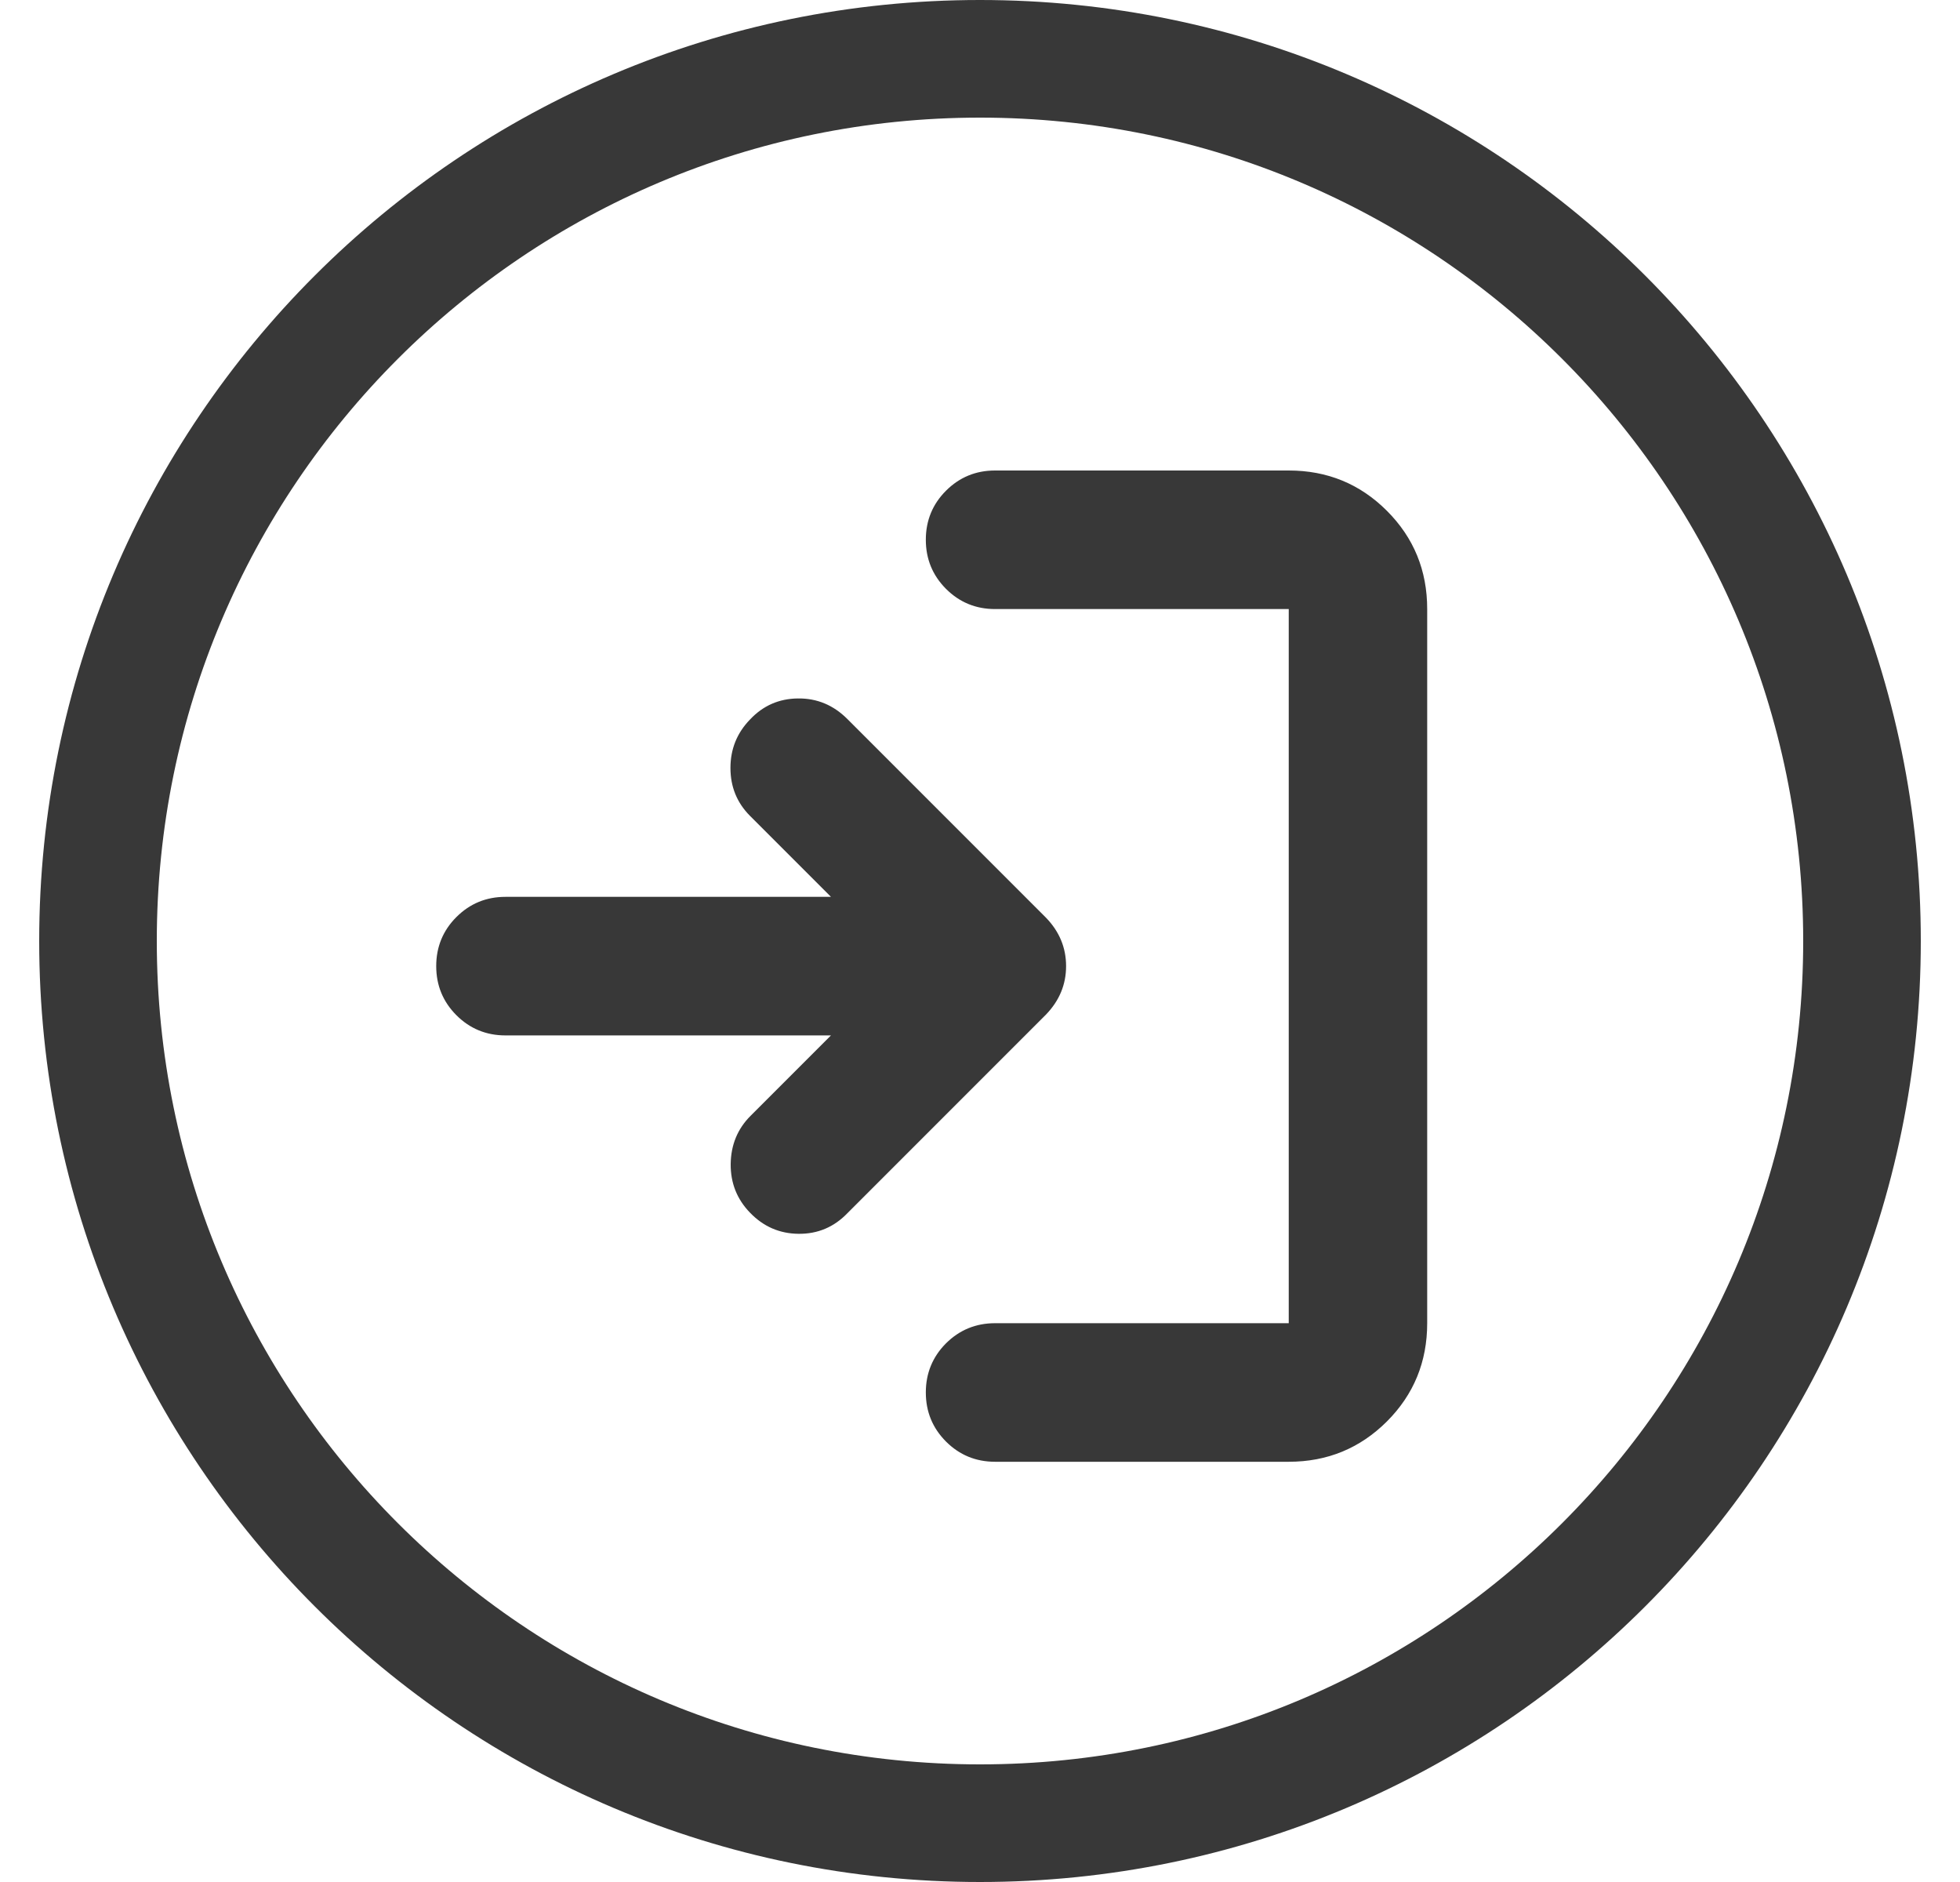
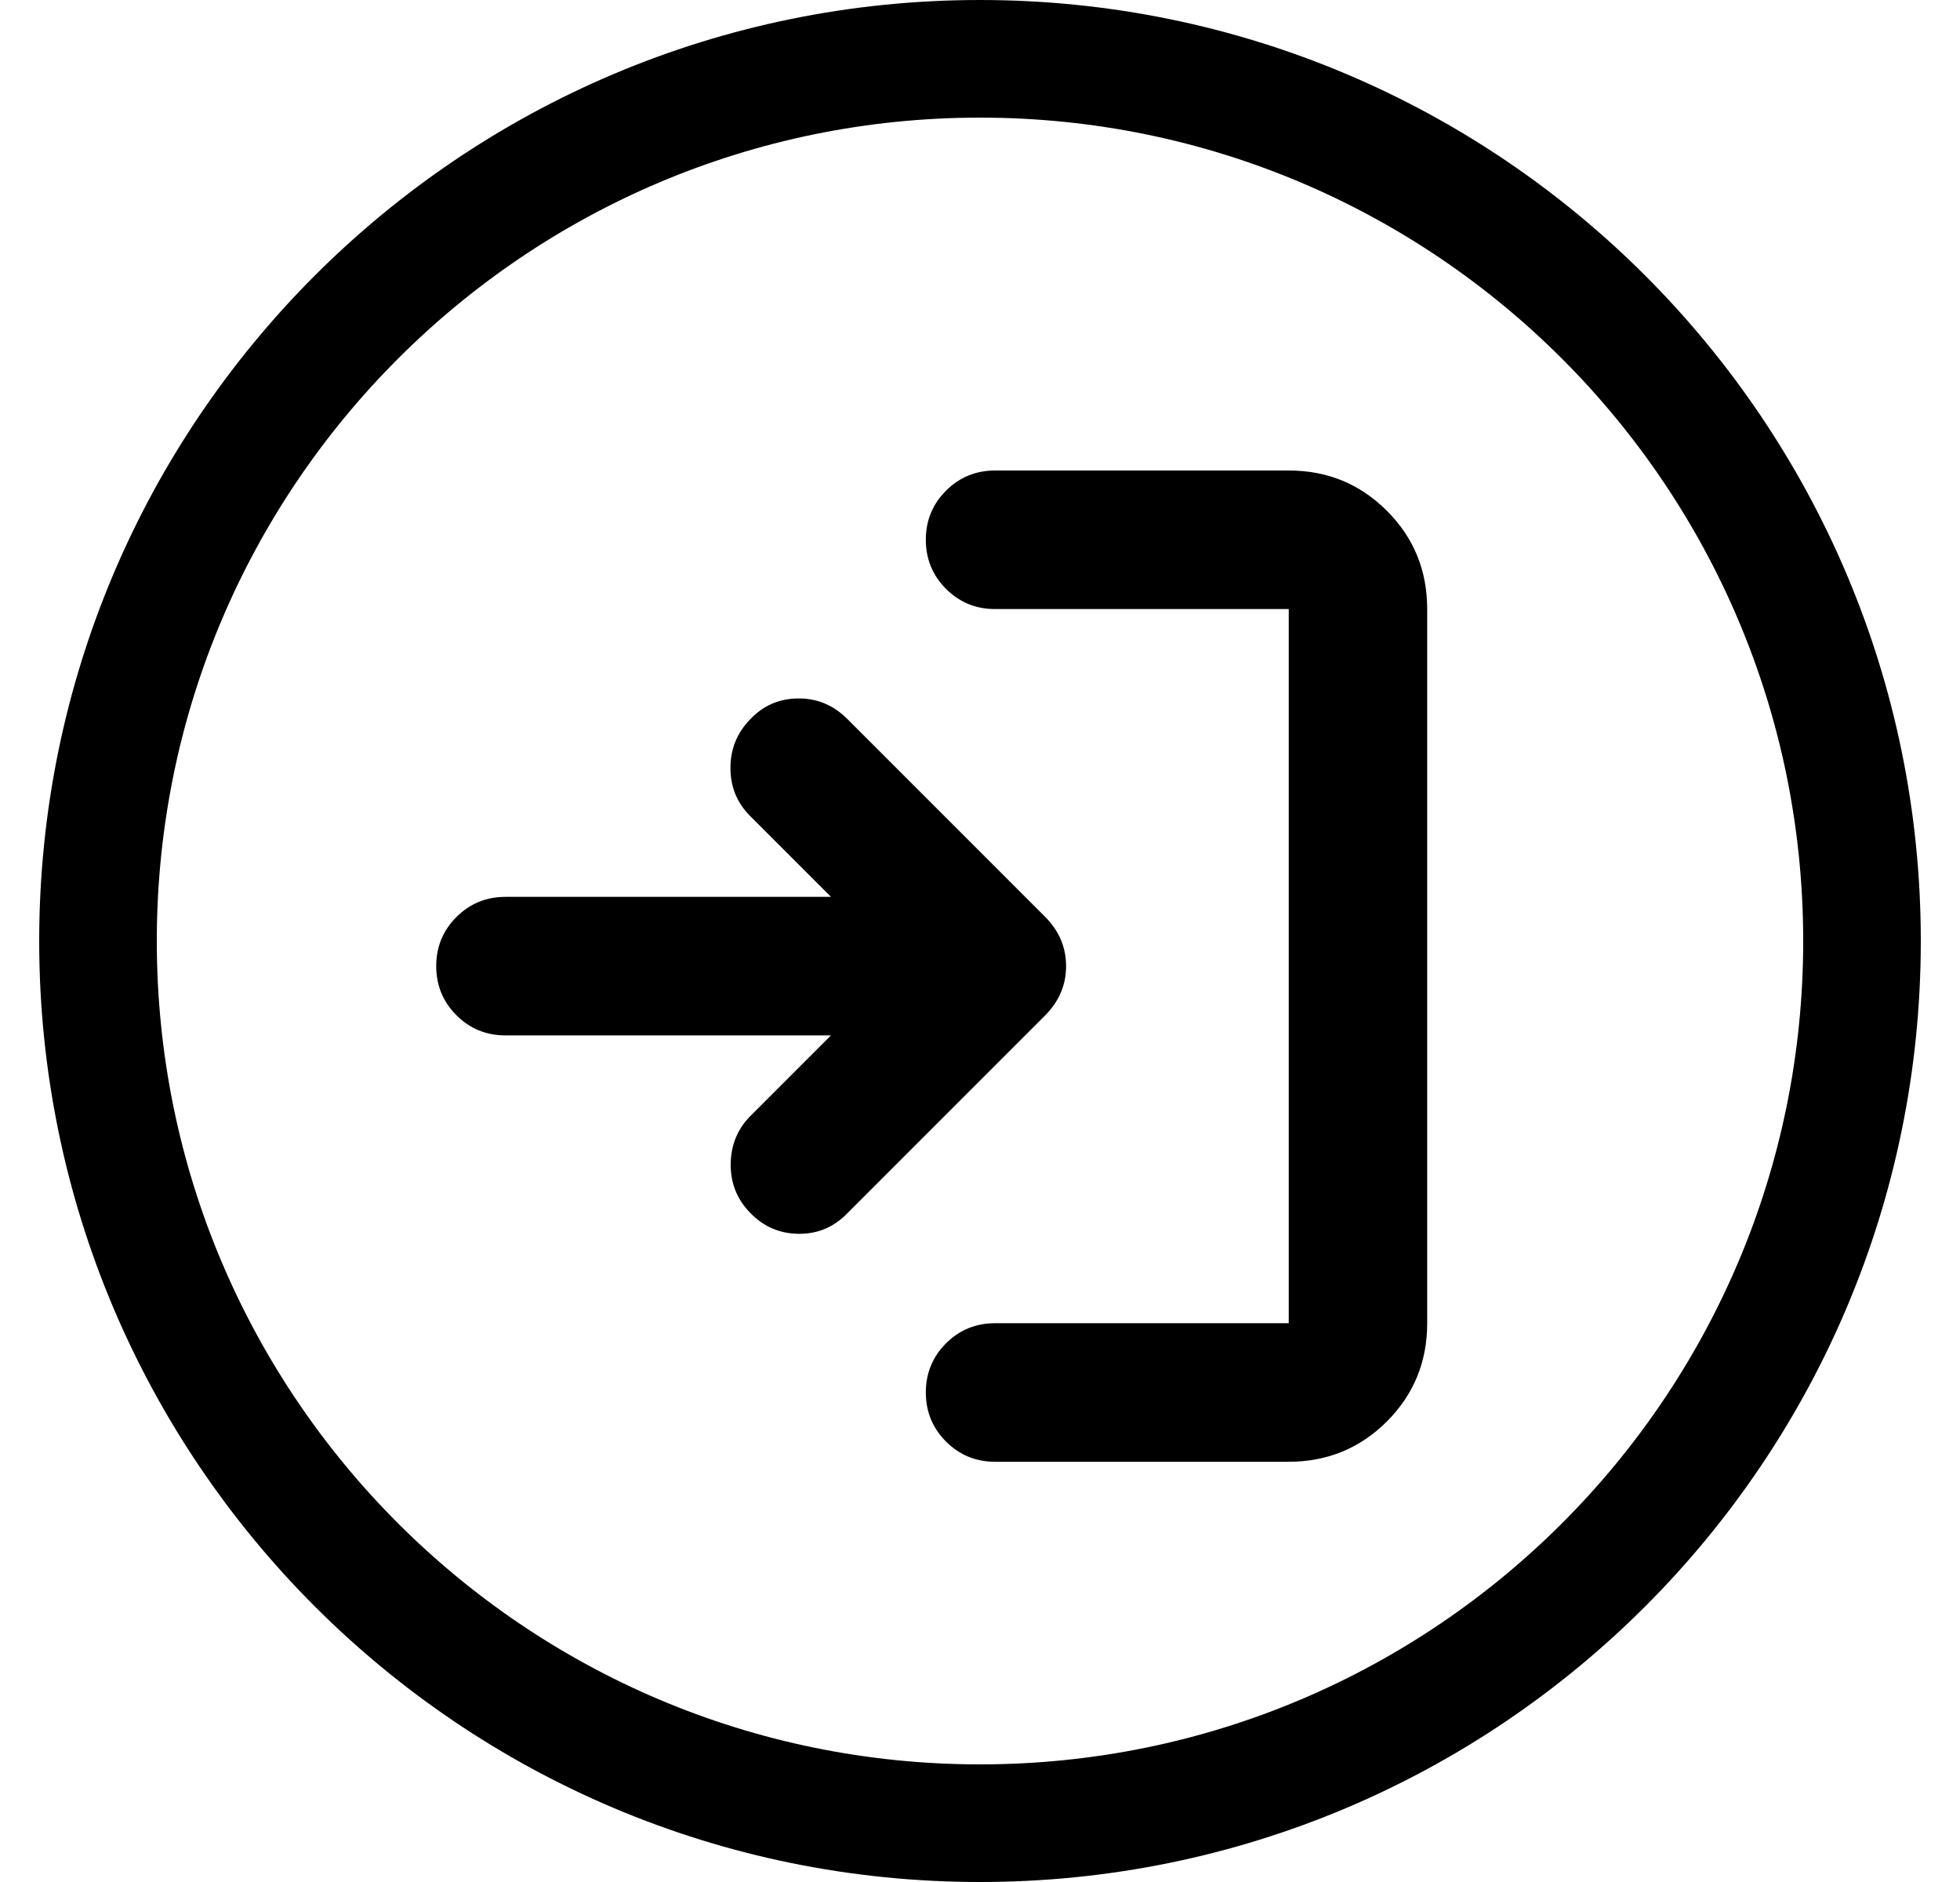
- <svg xmlns="http://www.w3.org/2000/svg" width="25" height="24" viewBox="0 0 25 24" fill="none">
-   <circle cx="12.5" cy="12" r="11.25" stroke="#383838" stroke-width="1.5" />
-   <path d="M12.692 18.641C12.447 18.641 12.238 18.555 12.066 18.383C11.895 18.211 11.809 18.003 11.809 17.757C11.809 17.512 11.895 17.303 12.066 17.131C12.238 16.96 12.447 16.874 12.692 16.874H16.438V7.767H12.692C12.447 7.767 12.238 7.681 12.066 7.509C11.895 7.337 11.809 7.129 11.809 6.883C11.809 6.638 11.895 6.429 12.066 6.258C12.238 6.086 12.447 6 12.692 6H16.438C16.93 6 17.347 6.171 17.69 6.514C18.033 6.857 18.204 7.274 18.204 7.767V16.874C18.204 17.366 18.033 17.784 17.69 18.127C17.347 18.469 16.93 18.641 16.438 18.641H12.692ZM10.599 13.204H6.447C6.202 13.204 5.993 13.118 5.821 12.946C5.65 12.774 5.564 12.566 5.564 12.32C5.564 12.075 5.65 11.866 5.821 11.695C5.993 11.523 6.202 11.437 6.447 11.437H10.599L9.566 10.404C9.4 10.237 9.317 10.034 9.317 9.793C9.317 9.553 9.4 9.347 9.566 9.176C9.732 8.999 9.936 8.909 10.179 8.907C10.421 8.904 10.631 8.992 10.808 9.169L13.342 11.703C13.513 11.88 13.598 12.086 13.598 12.32C13.598 12.555 13.513 12.76 13.342 12.938L10.808 15.472C10.637 15.649 10.43 15.736 10.187 15.734C9.944 15.732 9.737 15.642 9.566 15.464C9.4 15.293 9.318 15.086 9.32 14.844C9.323 14.601 9.407 14.396 9.573 14.23L10.599 13.204Z" fill="#383838" />
+ <svg xmlns="http://www.w3.org/2000/svg" width="100%" height="100%" viewBox="0 0 25 24" fill="none">
+   <circle cx="12.5" cy="12" r="11.25" stroke="currentColor" stroke-width="1.5" />
+   <path d="M12.692 18.641C12.447 18.641 12.238 18.555 12.066 18.383C11.895 18.211 11.809 18.003 11.809 17.757C11.809 17.512 11.895 17.303 12.066 17.131C12.238 16.96 12.447 16.874 12.692 16.874H16.438V7.767H12.692C12.447 7.767 12.238 7.681 12.066 7.509C11.895 7.337 11.809 7.129 11.809 6.883C11.809 6.638 11.895 6.429 12.066 6.258C12.238 6.086 12.447 6 12.692 6H16.438C16.93 6 17.347 6.171 17.69 6.514C18.033 6.857 18.204 7.274 18.204 7.767V16.874C18.204 17.366 18.033 17.784 17.69 18.127C17.347 18.469 16.93 18.641 16.438 18.641H12.692ZM10.599 13.204H6.447C6.202 13.204 5.993 13.118 5.821 12.946C5.65 12.774 5.564 12.566 5.564 12.32C5.564 12.075 5.65 11.866 5.821 11.695C5.993 11.523 6.202 11.437 6.447 11.437H10.599L9.566 10.404C9.4 10.237 9.317 10.034 9.317 9.793C9.317 9.553 9.4 9.347 9.566 9.176C9.732 8.999 9.936 8.909 10.179 8.907C10.421 8.904 10.631 8.992 10.808 9.169L13.342 11.703C13.513 11.88 13.598 12.086 13.598 12.32C13.598 12.555 13.513 12.76 13.342 12.938L10.808 15.472C10.637 15.649 10.43 15.736 10.187 15.734C9.944 15.732 9.737 15.642 9.566 15.464C9.4 15.293 9.318 15.086 9.32 14.844C9.323 14.601 9.407 14.396 9.573 14.23L10.599 13.204Z" fill="currentColor" />
</svg>
